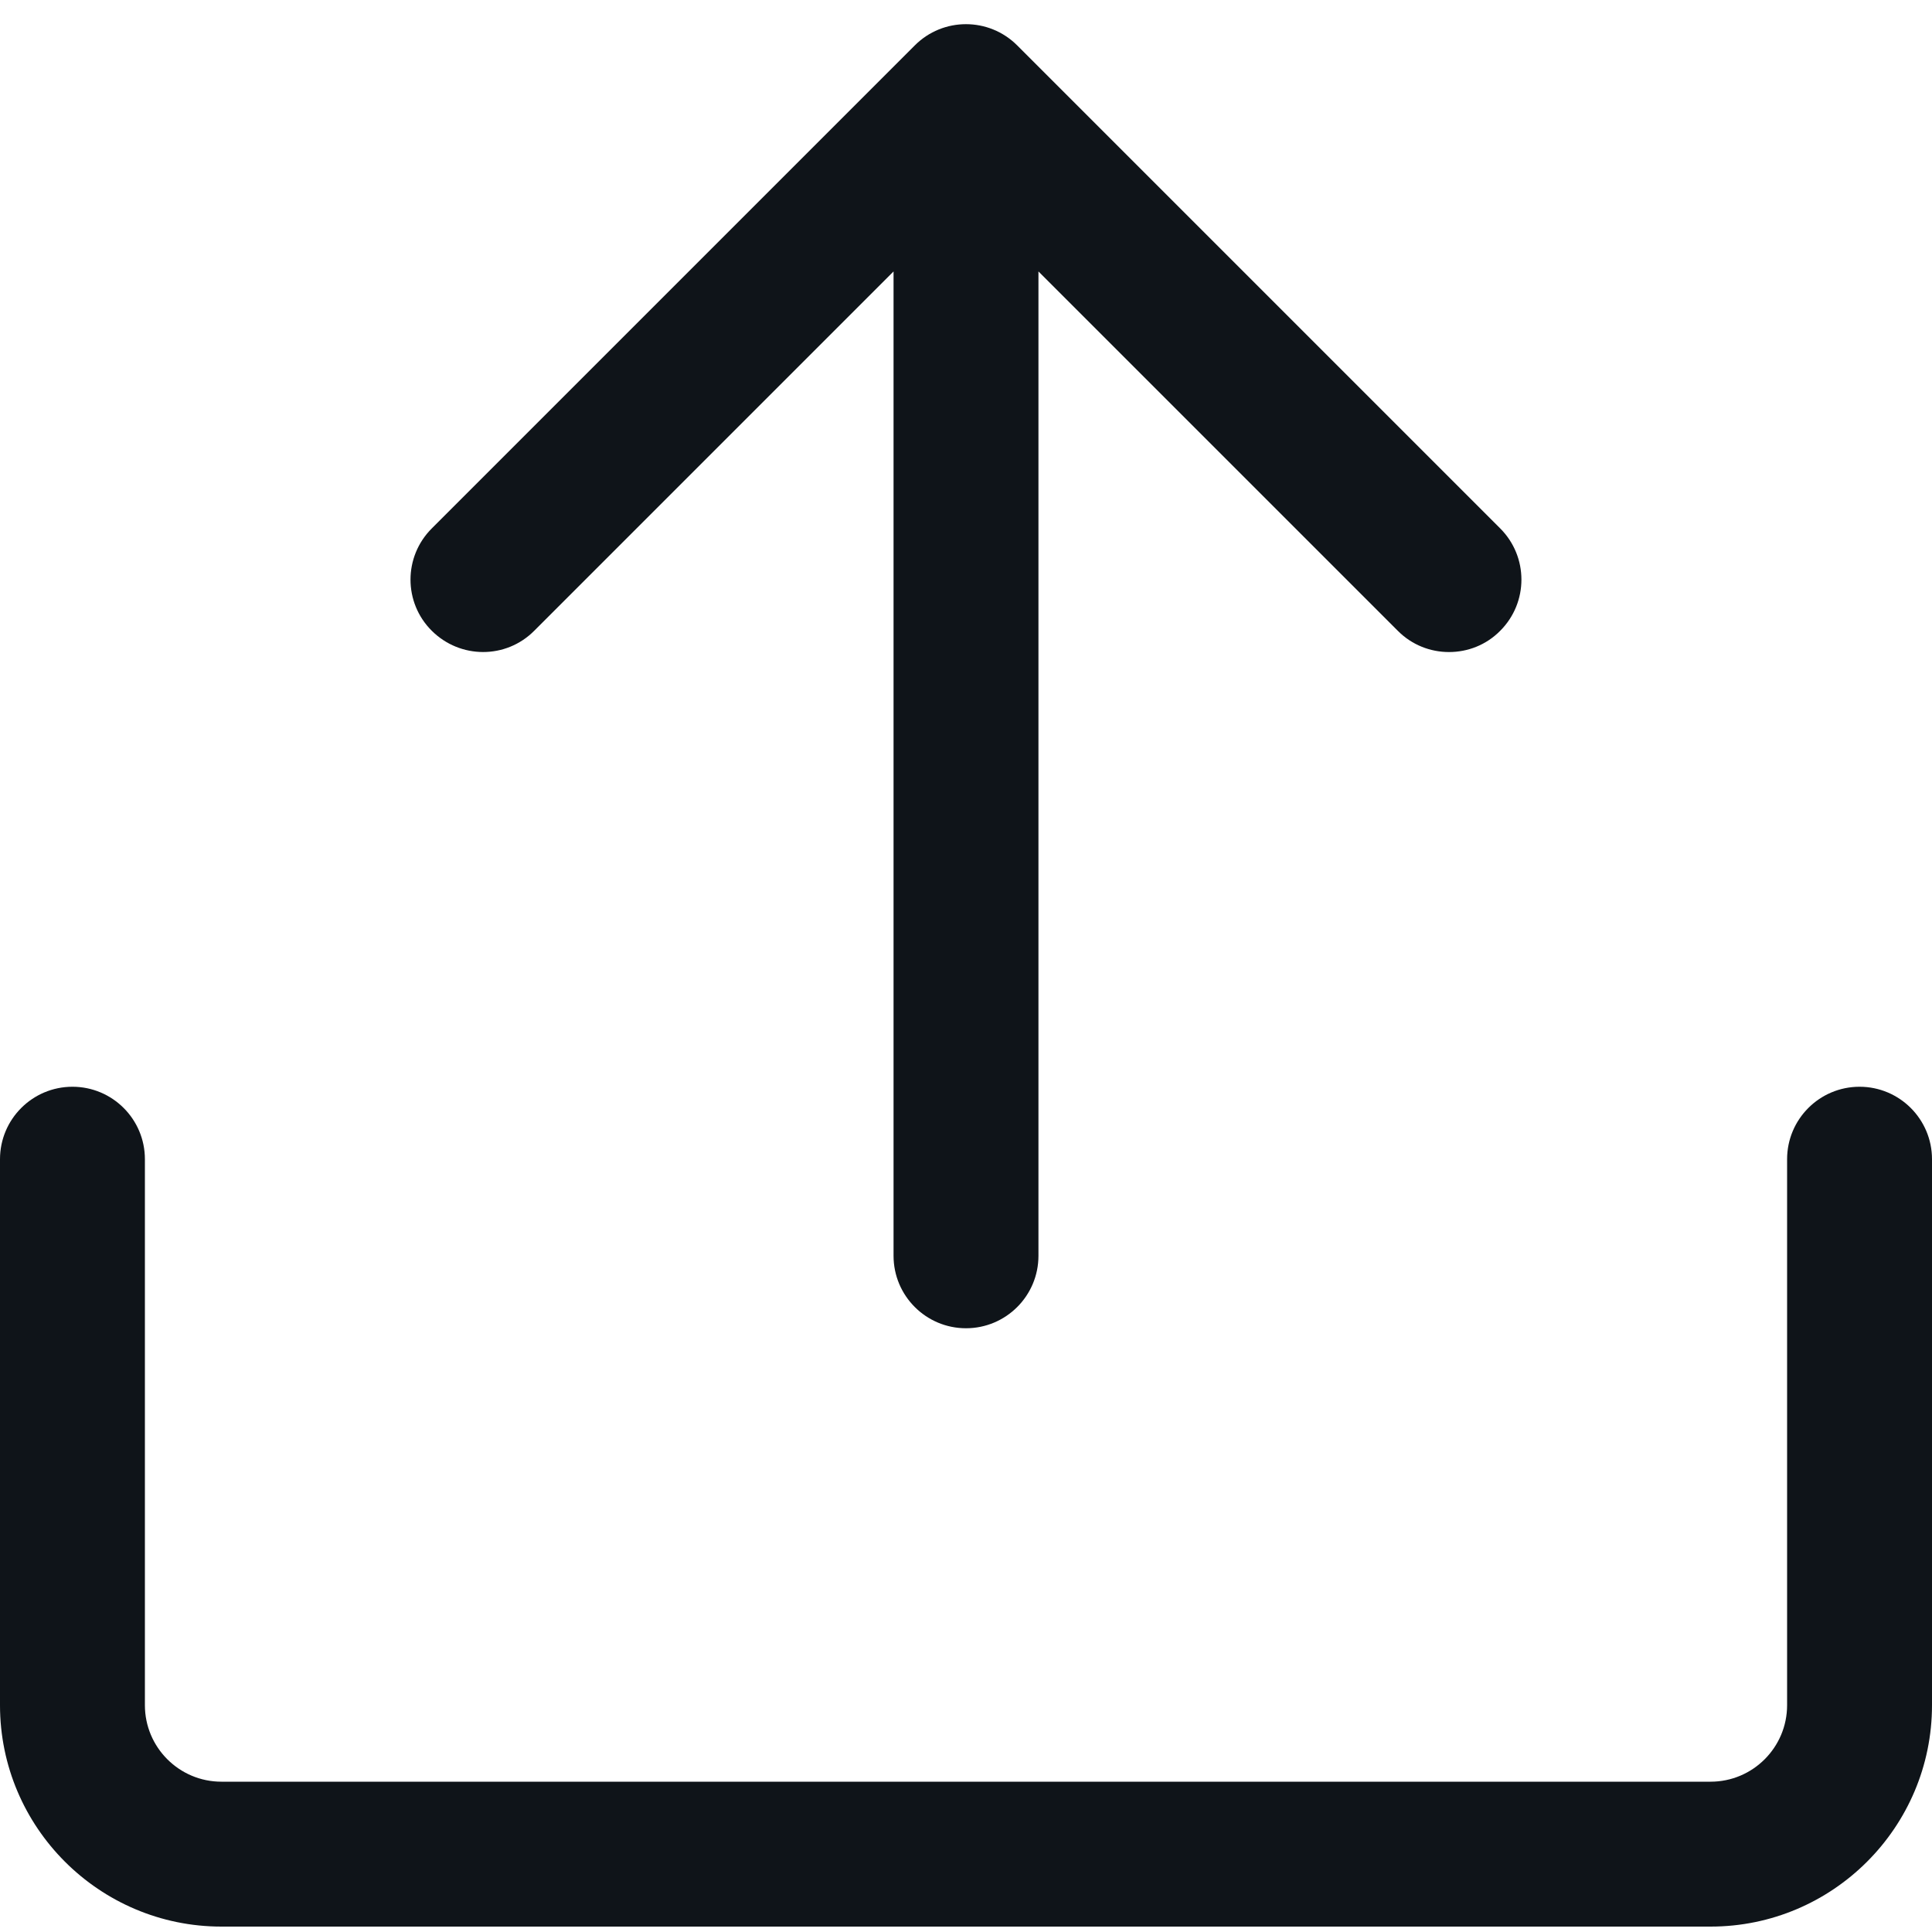
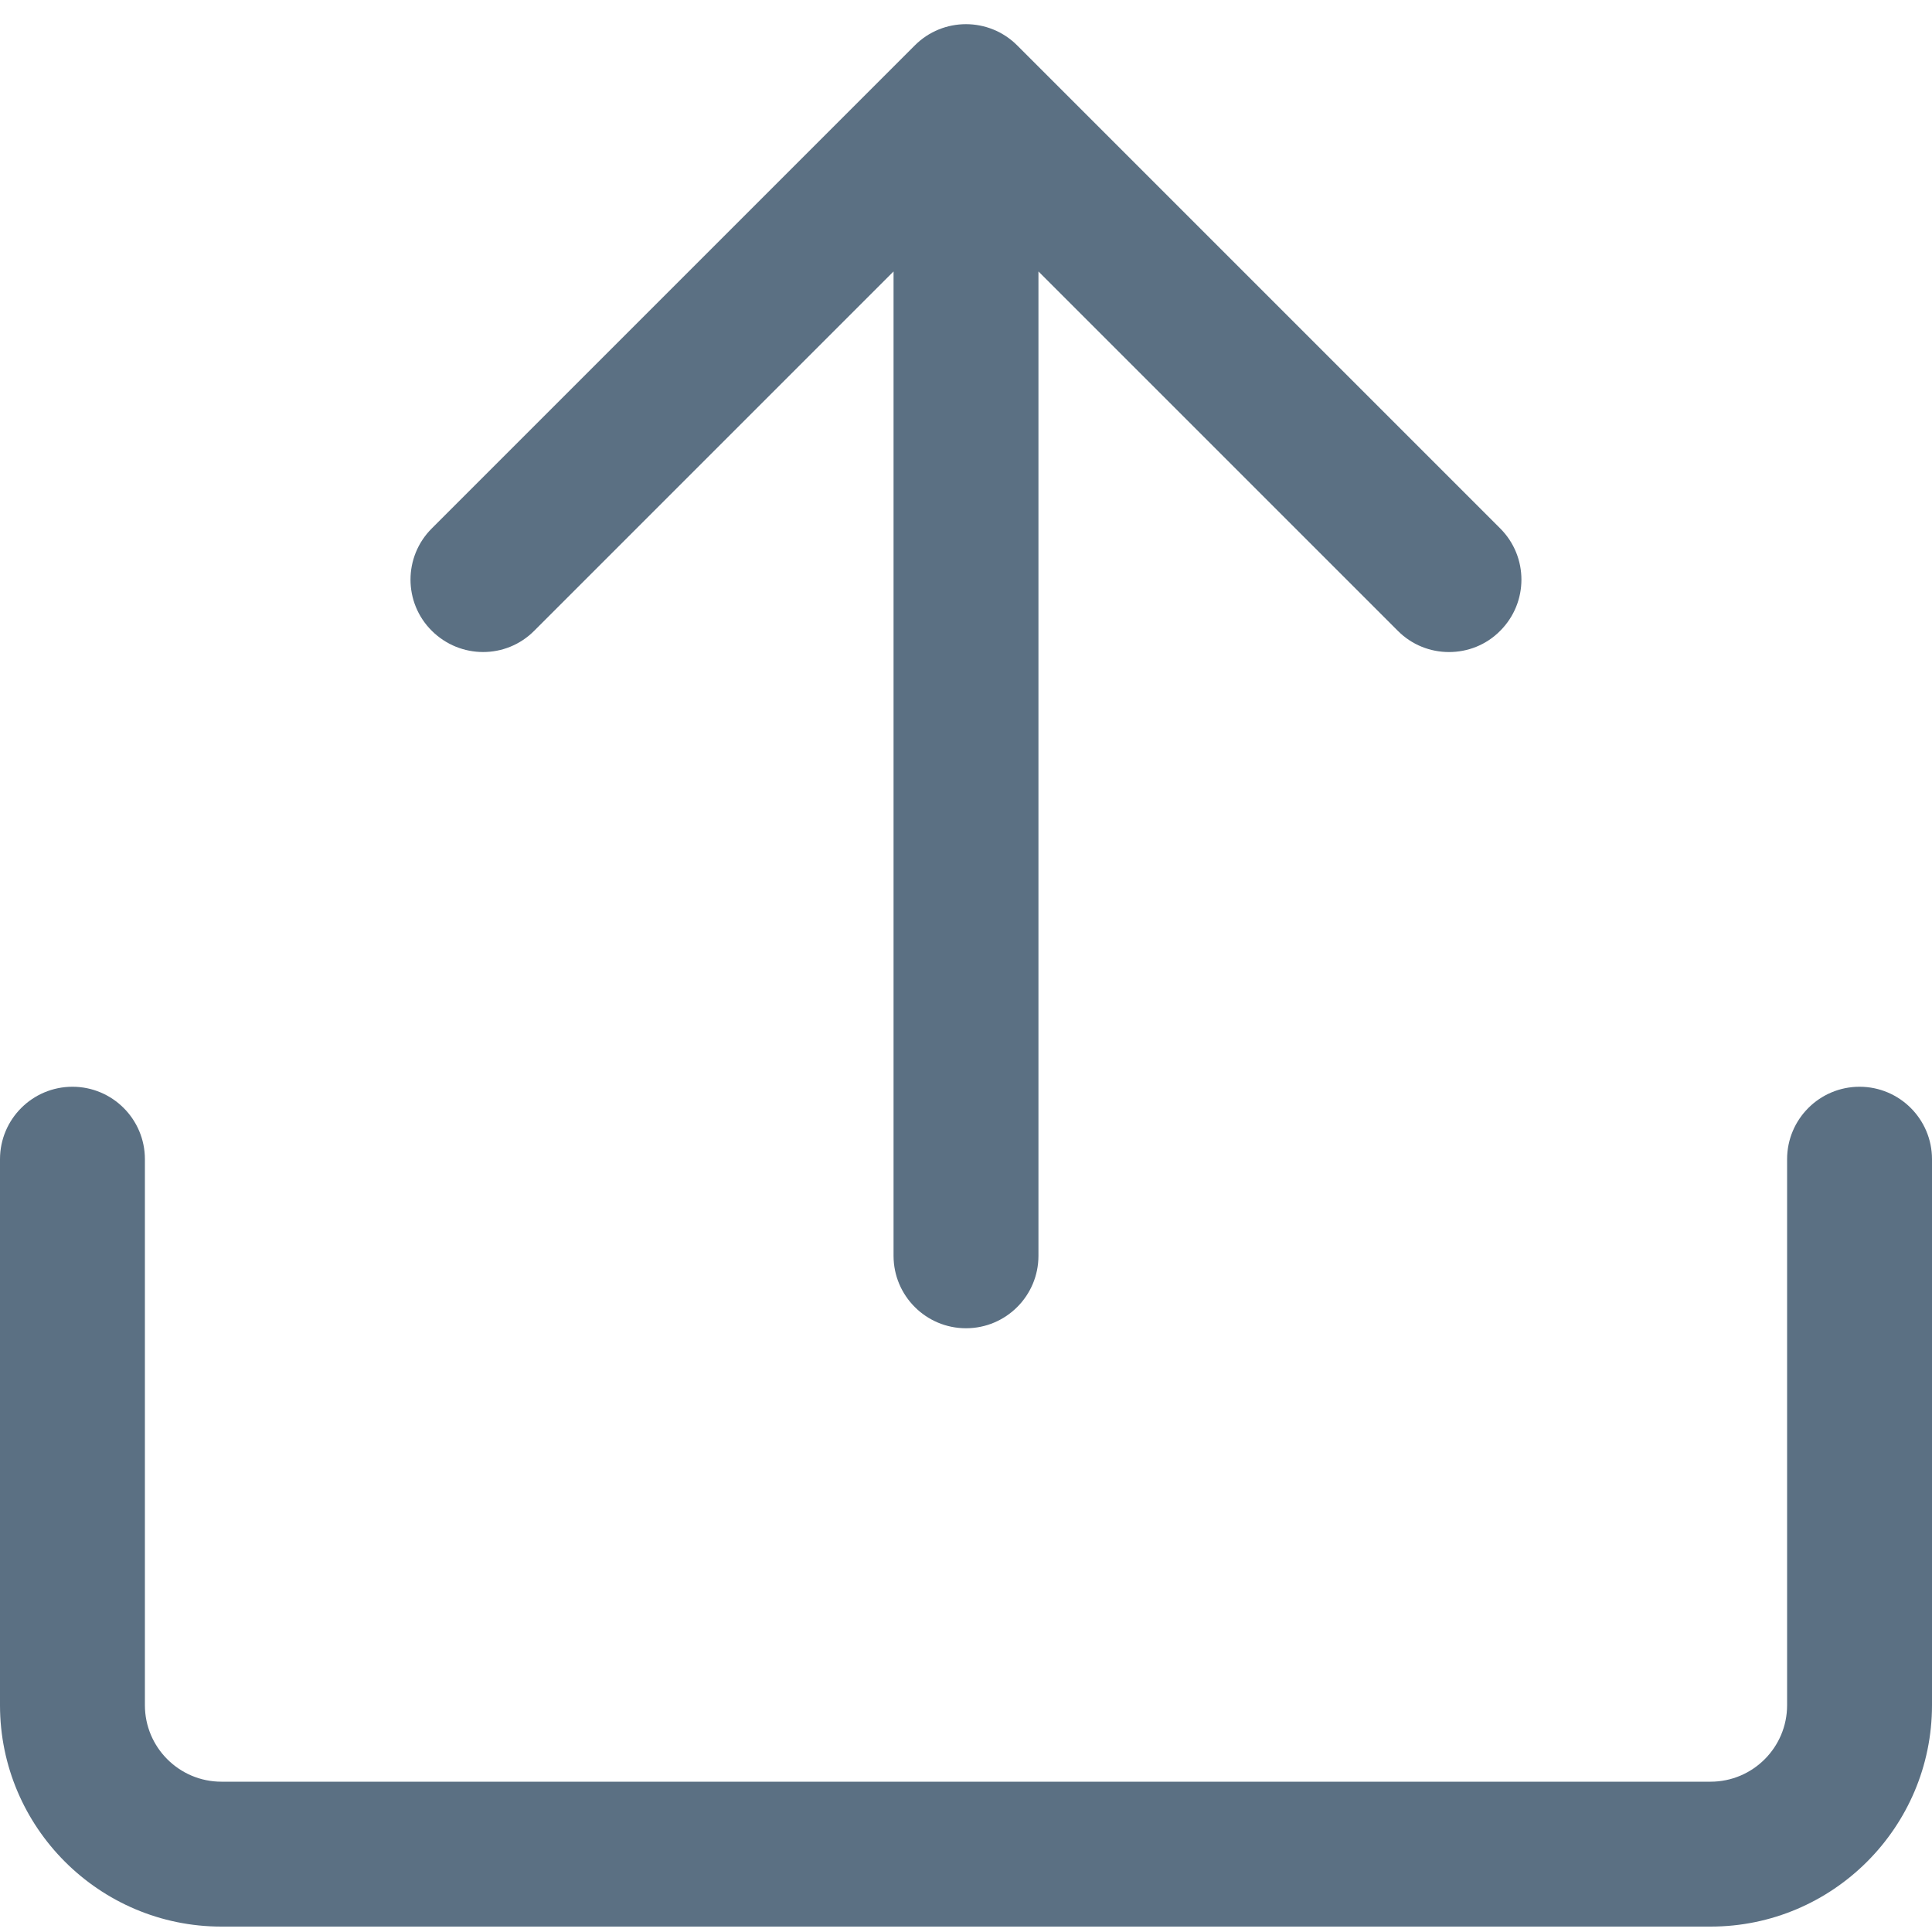
<svg xmlns="http://www.w3.org/2000/svg" width="20" height="20" viewBox="0 0 20 20" fill="none">
-   <path d="M15.53 5.47L10.53 0.47C10.237 0.177 9.762 0.177 9.47 0.47L4.47 5.47C4.176 5.763 4.176 6.238 4.47 6.53C4.764 6.822 5.237 6.824 5.53 6.53L9.25 2.81V13C9.25 13.414 9.586 13.75 10 13.75C10.414 13.75 10.75 13.414 10.75 13V2.81L14.47 6.53C14.616 6.677 14.808 6.75 15 6.75C15.192 6.75 15.384 6.678 15.53 6.53C15.823 6.237 15.823 5.763 15.53 5.47Z" fill="#0F1419" />
-   <path d="M17.708 19.944H2.292C1.028 19.944 0 18.916 0 17.652V12C0 11.586 0.336 11.25 0.75 11.25C1.164 11.25 1.5 11.586 1.5 12V17.652C1.5 18.089 1.855 18.444 2.292 18.444H17.708C18.145 18.444 18.5 18.089 18.5 17.652V12C18.5 11.586 18.836 11.25 19.25 11.25C19.664 11.25 20 11.586 20 12V17.652C20 18.916 18.972 19.944 17.708 19.944Z" fill="#0F1419" />
+   <path d="M15.53 5.47L10.53 0.47C10.237 0.177 9.762 0.177 9.47 0.47L4.47 5.47C4.176 5.763 4.176 6.238 4.47 6.53C4.764 6.822 5.237 6.824 5.53 6.53L9.25 2.81V13C9.25 13.414 9.586 13.75 10 13.75C10.414 13.75 10.75 13.414 10.75 13V2.81L14.47 6.53C14.616 6.677 14.808 6.75 15 6.75C15.192 6.75 15.384 6.678 15.53 6.53C15.823 6.237 15.823 5.763 15.53 5.47Z" fill="#5B7083" />
+   <path d="M17.708 19.944H2.292C1.028 19.944 0 18.916 0 17.652V12C0 11.586 0.336 11.25 0.75 11.25C1.164 11.25 1.5 11.586 1.5 12V17.652C1.5 18.089 1.855 18.444 2.292 18.444H17.708C18.145 18.444 18.5 18.089 18.5 17.652V12C18.5 11.586 18.836 11.25 19.25 11.25C19.664 11.25 20 11.586 20 12V17.652C20 18.916 18.972 19.944 17.708 19.944Z" fill="#5B7083" />
</svg>
